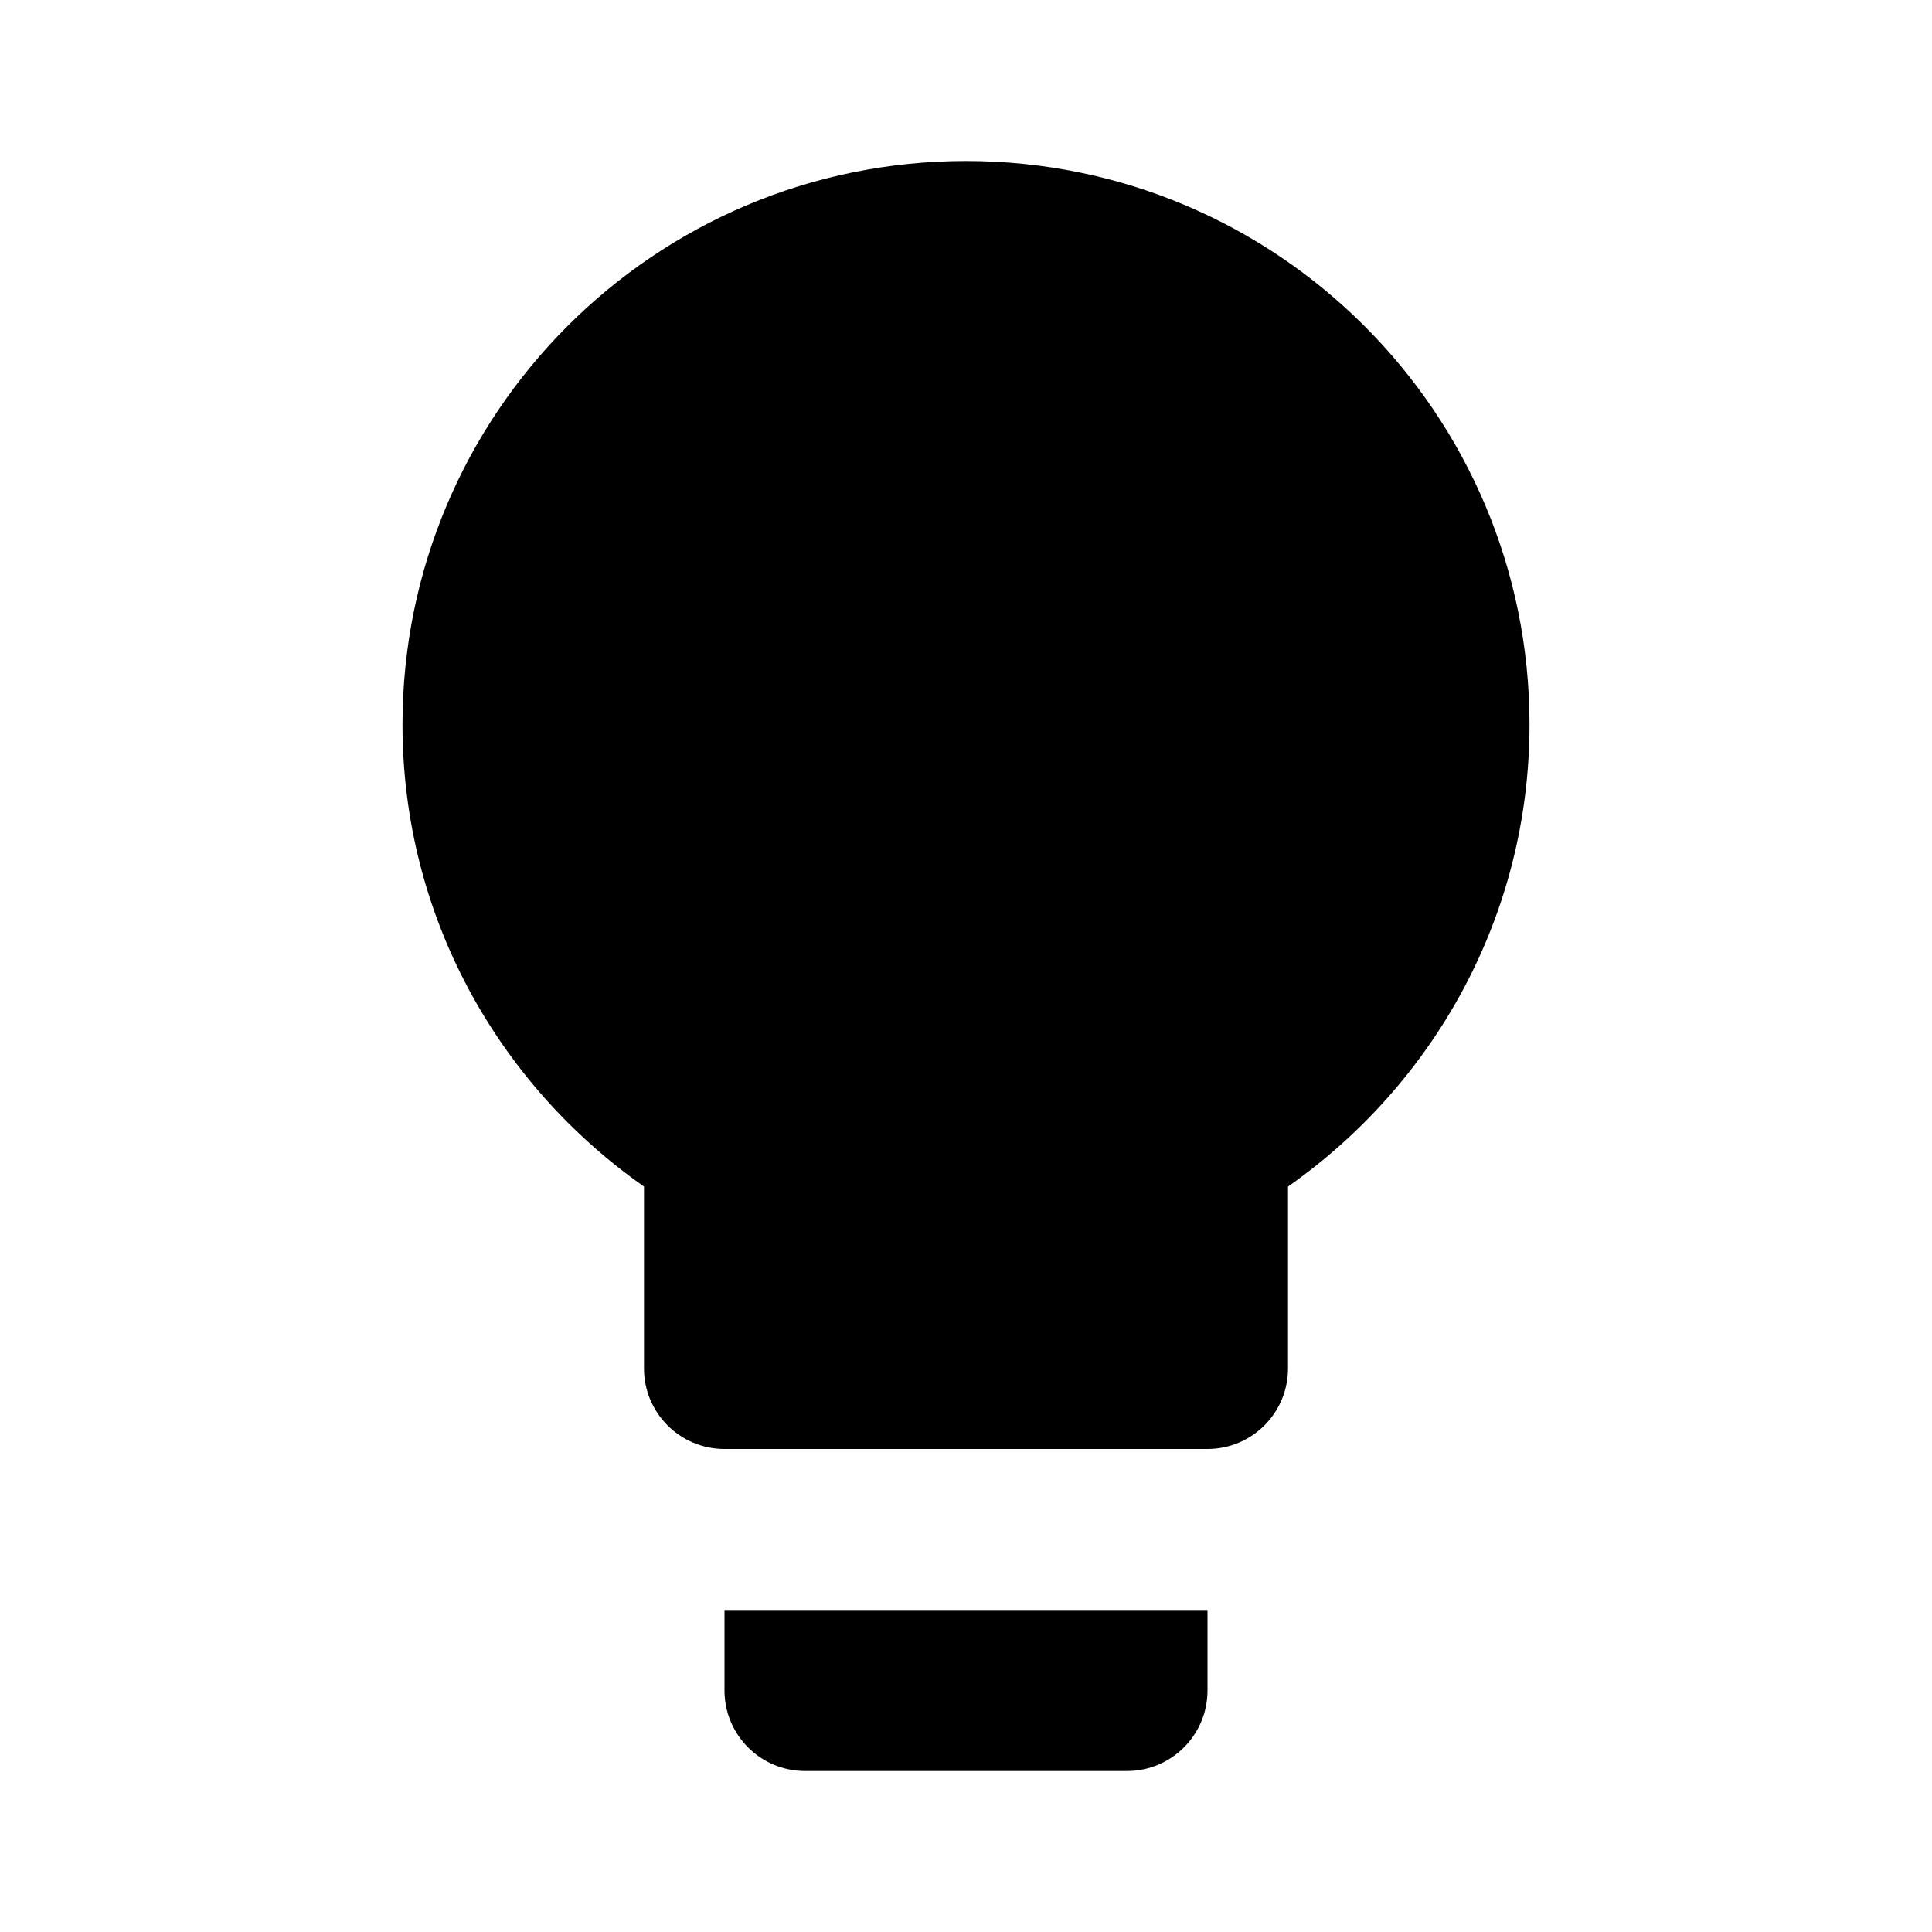
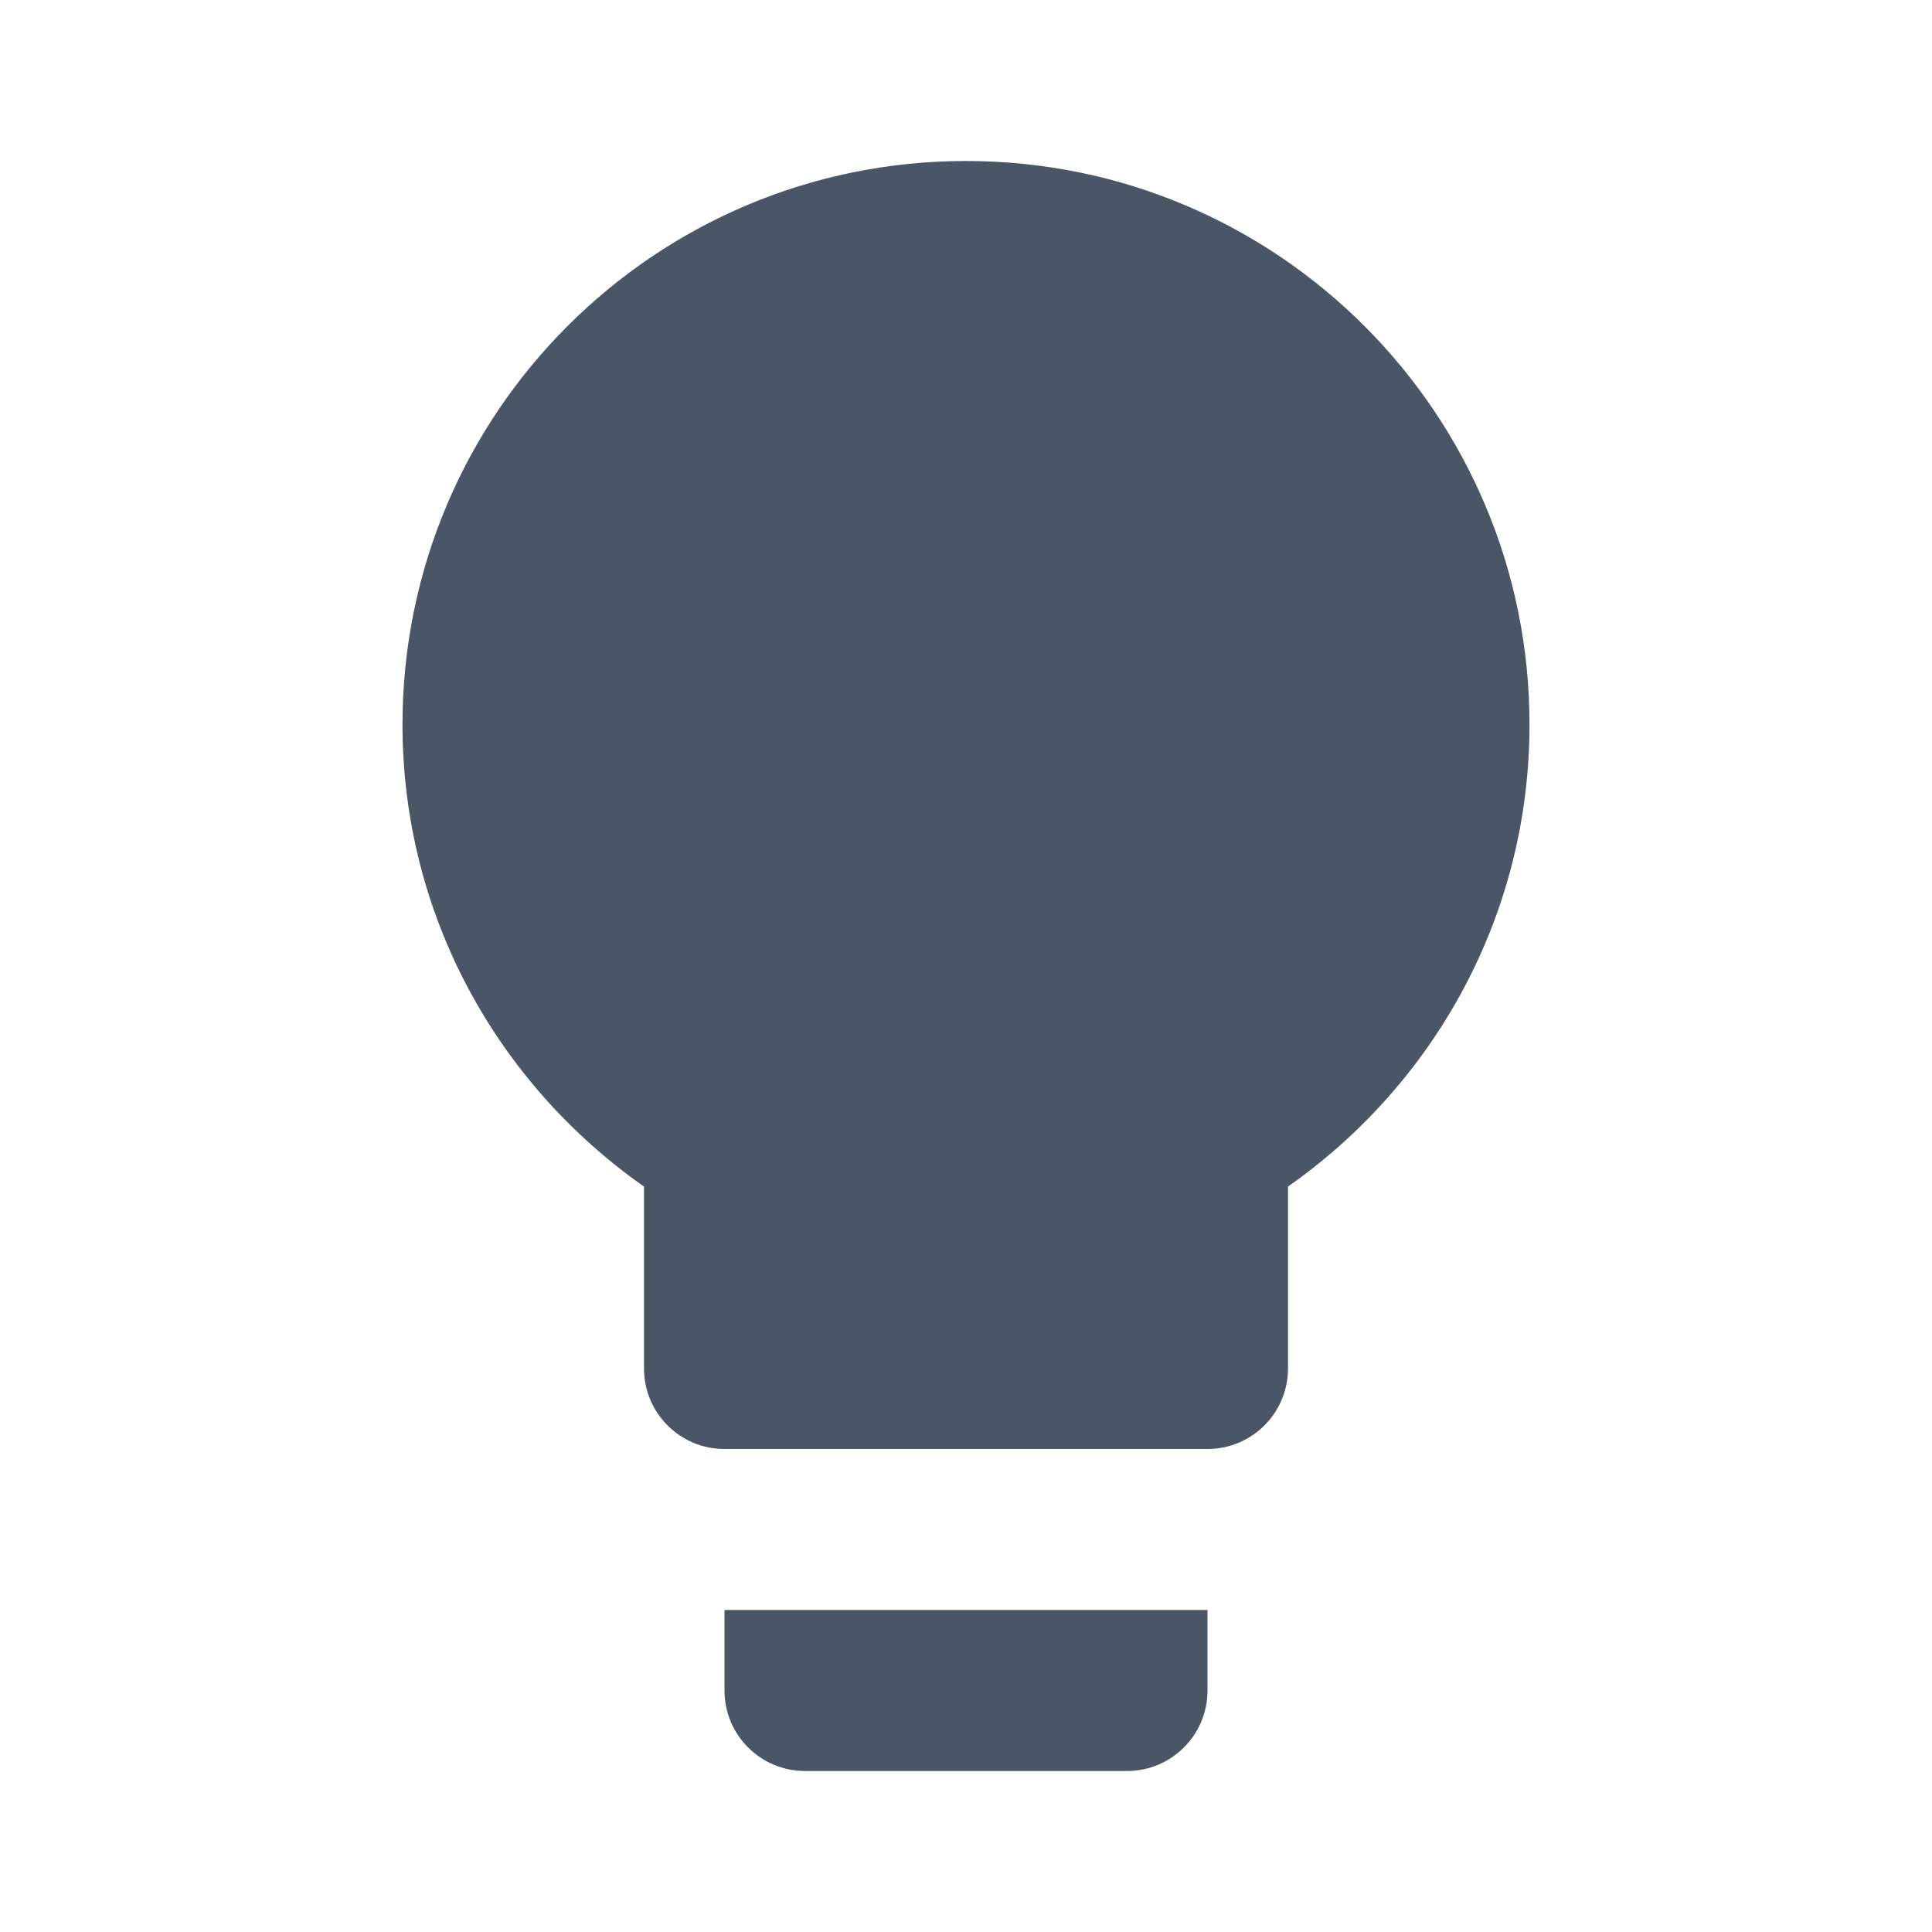
<svg xmlns="http://www.w3.org/2000/svg" width="512" height="512" viewBox="0 0 24 24">
-   <path fill="currentColor" d="M12 2a7 7 0 0 0-7 7c0 2.38 1.19 4.47 3 5.74V17a1 1 0 0 0 1 1h6a1 1 0 0 0 1-1v-2.26c1.81-1.27 3-3.36 3-5.74a7 7 0 0 0-7-7M9 21a1 1 0 0 0 1 1h4a1 1 0 0 0 1-1v-1H9v1Z" />
+   <path fill="#4a5565" d="M12 2a7 7 0 0 0-7 7c0 2.38 1.19 4.47 3 5.74V17a1 1 0 0 0 1 1h6a1 1 0 0 0 1-1v-2.26c1.81-1.27 3-3.36 3-5.74a7 7 0 0 0-7-7M9 21a1 1 0 0 0 1 1h4a1 1 0 0 0 1-1v-1H9v1Z" />
</svg>
